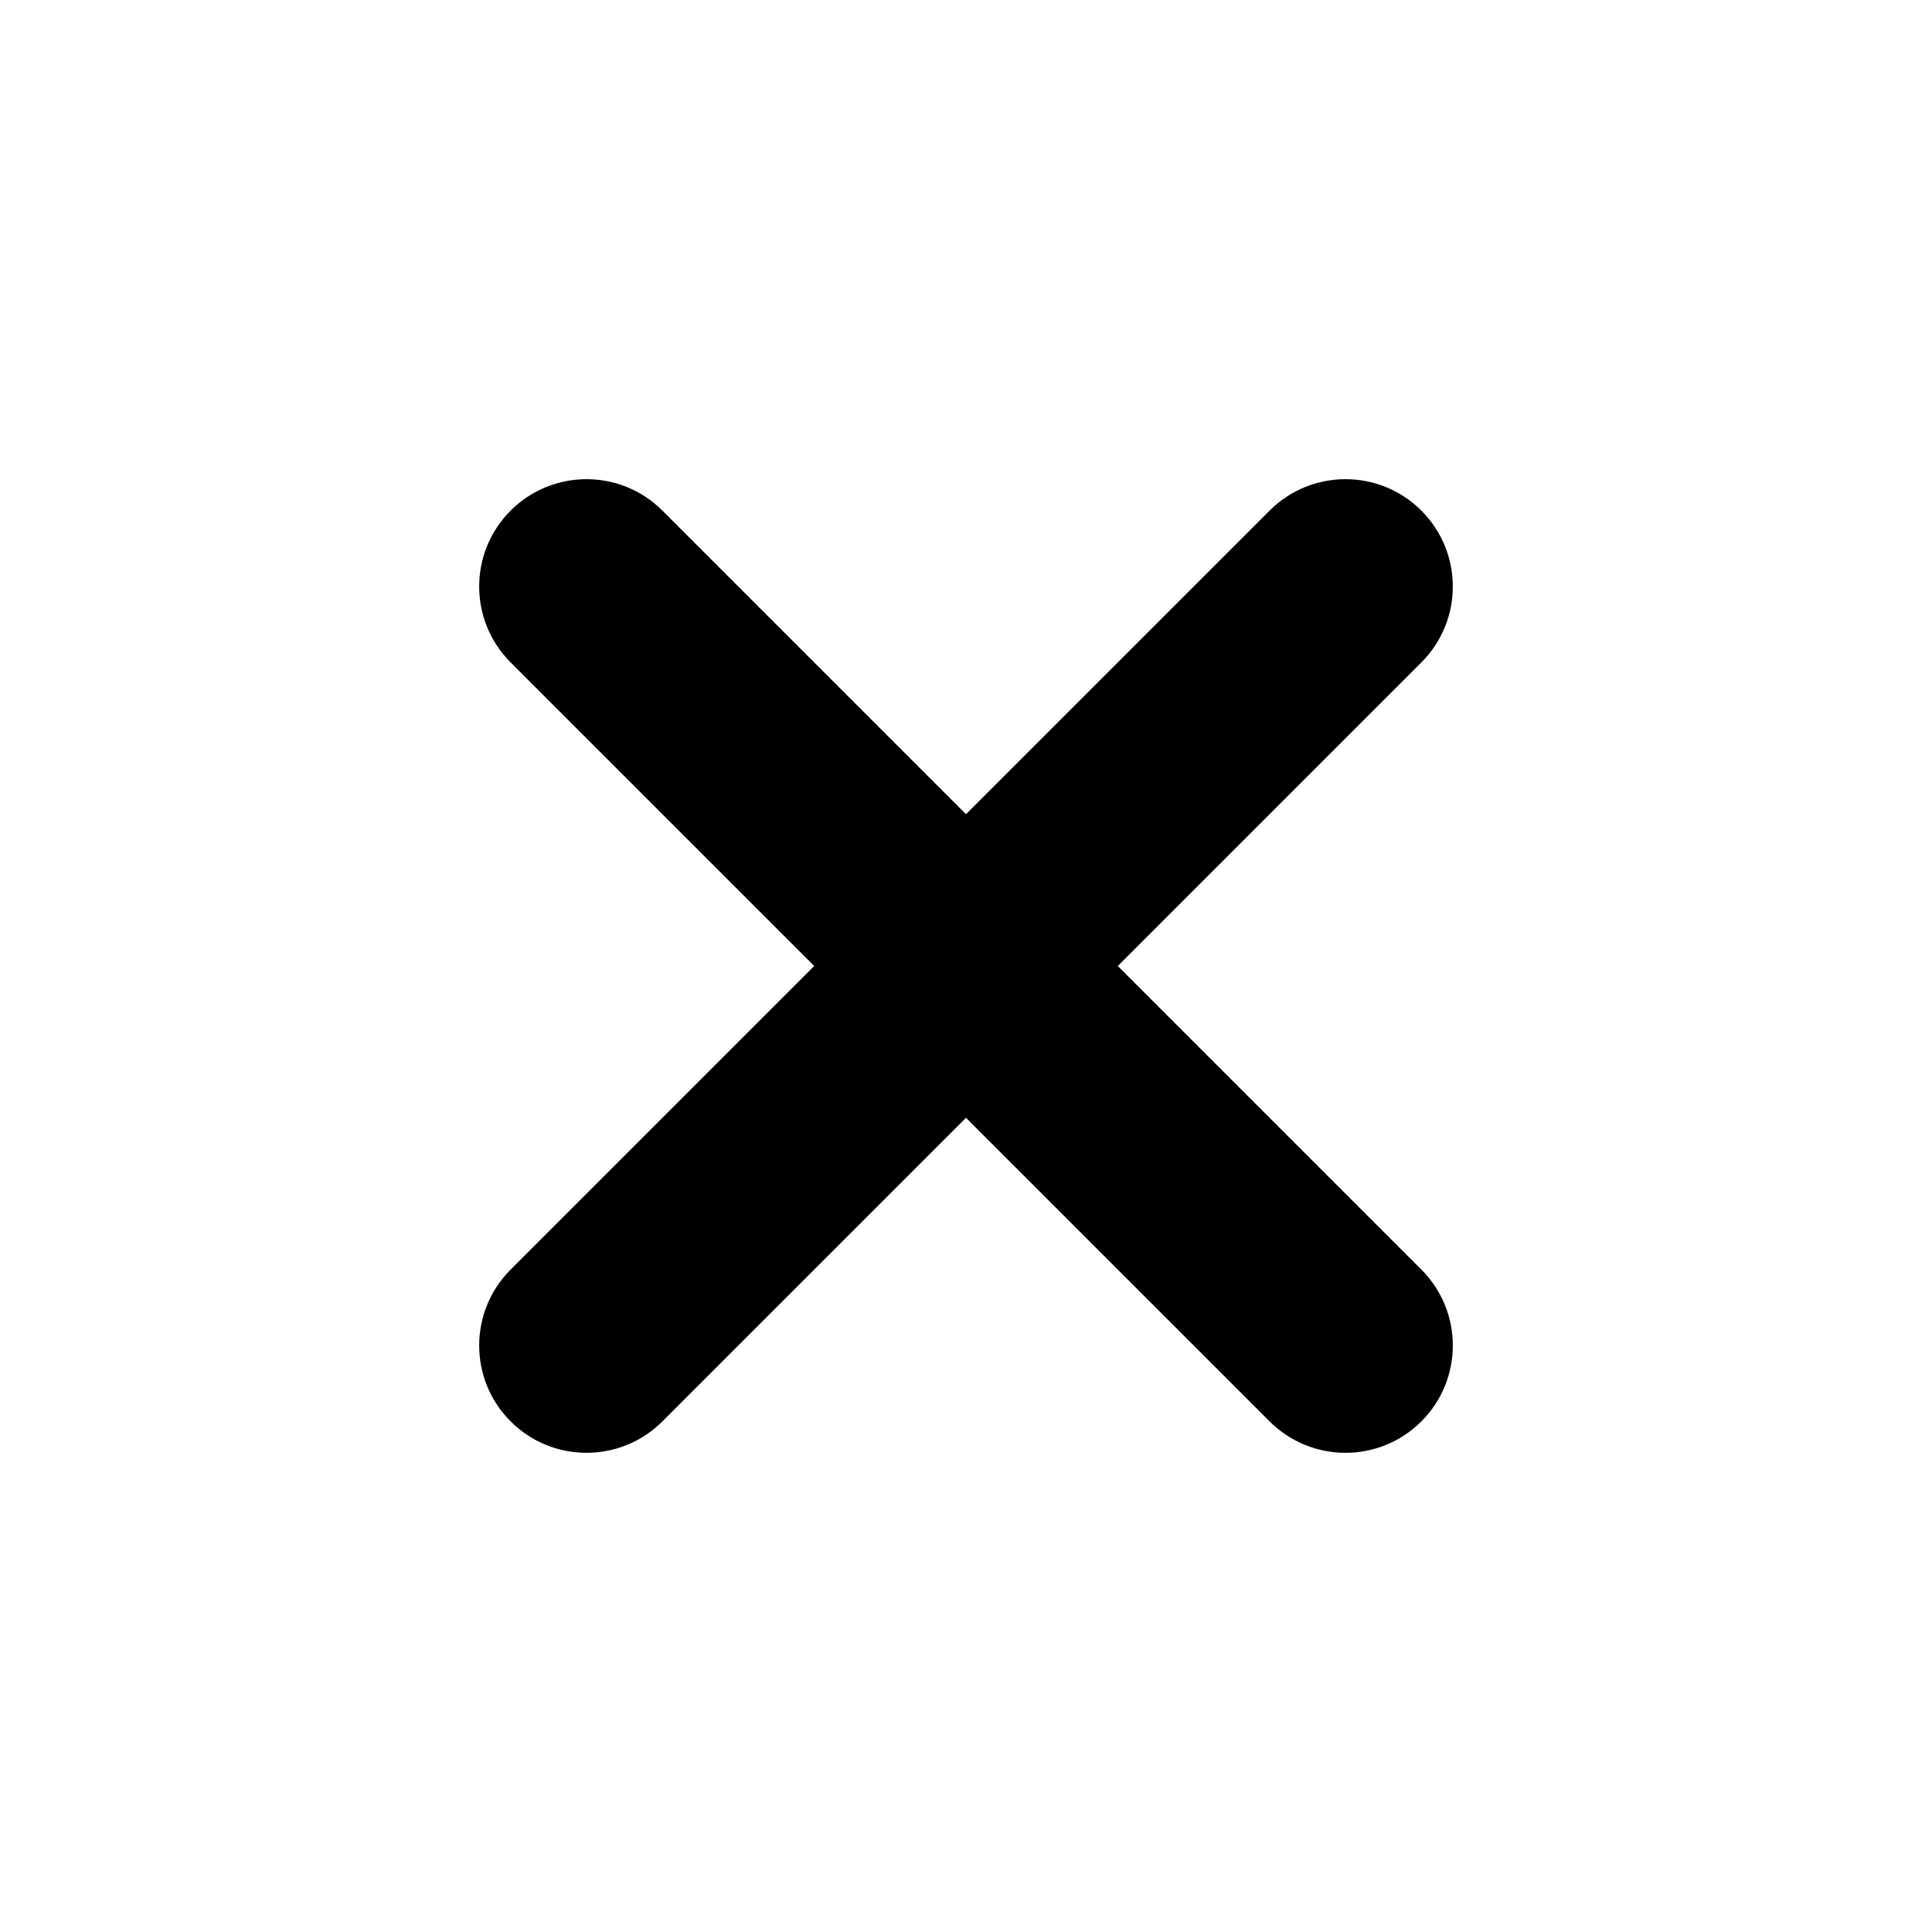
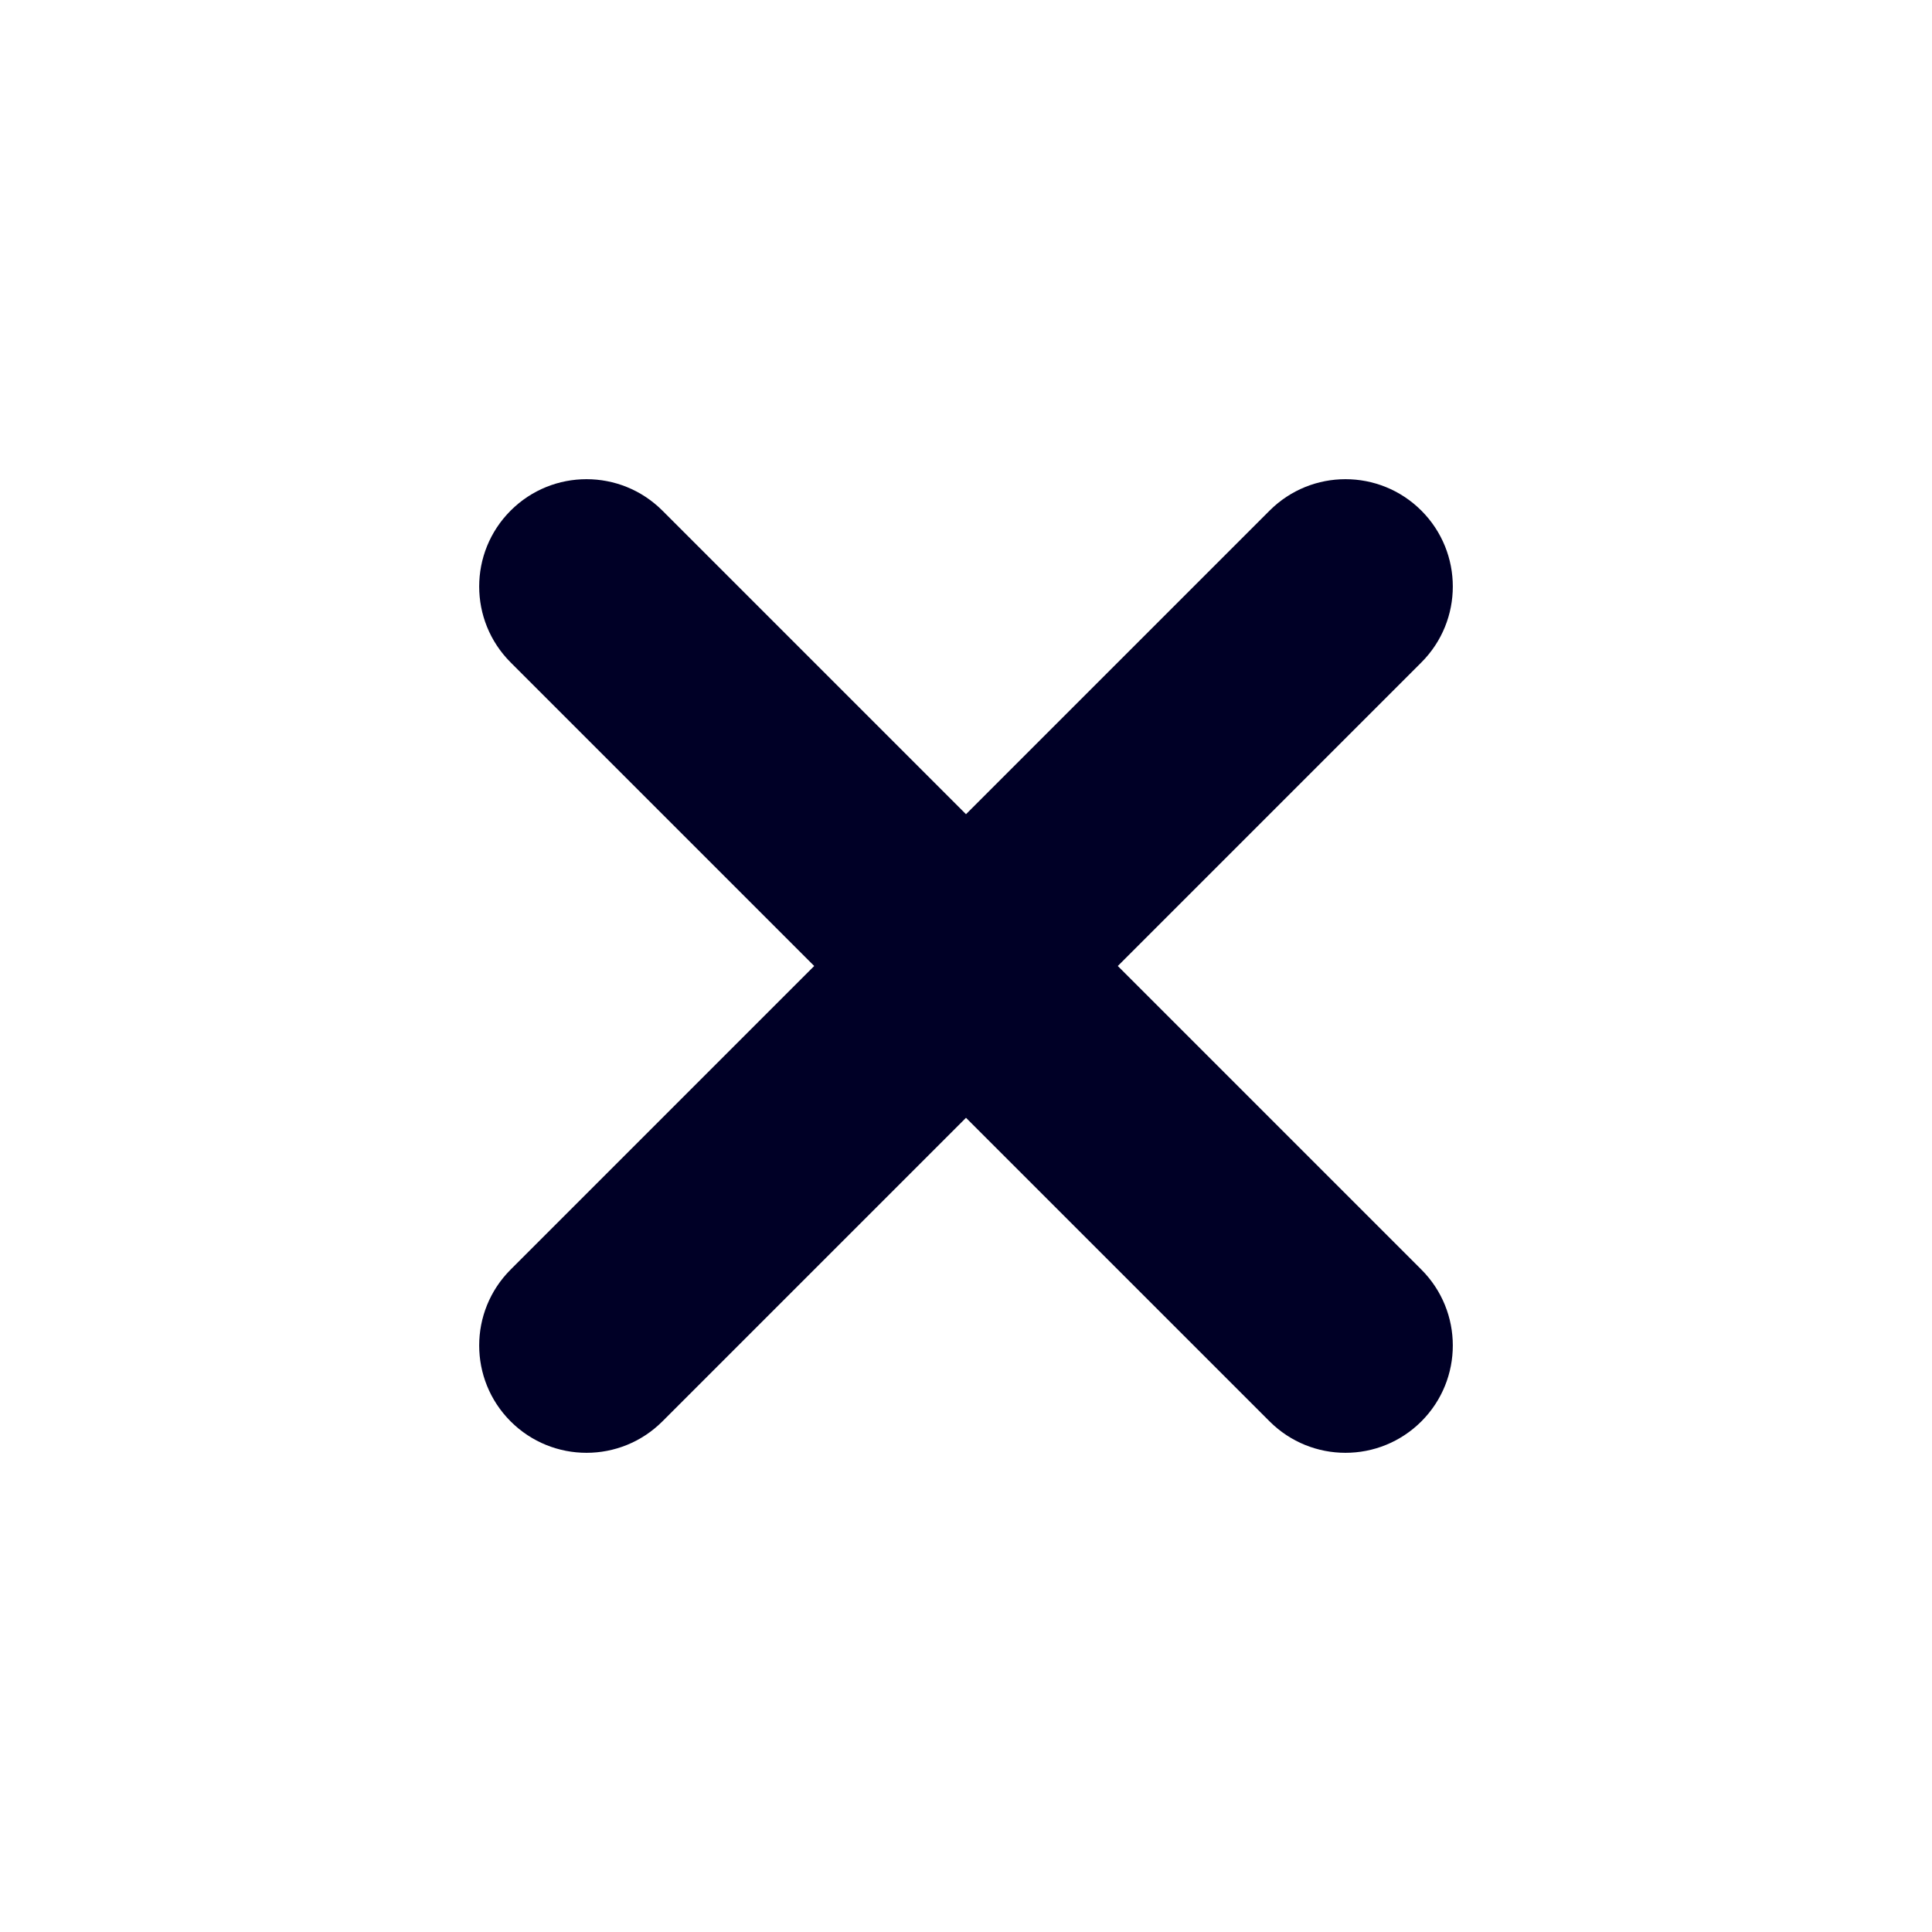
<svg xmlns="http://www.w3.org/2000/svg" width="450" height="450" viewBox="0 0 450 450">
-   <path d="M331.066,295.711,260.355,225,331.066,154.289a25,25,0,0,0,0-35.355h0a25,25,0,0,0-35.355,0L225,189.645,154.289,118.934a25,25,0,0,0-35.355,0h0a25,25,0,0,0,0,35.355L189.645,225,118.934,295.711A25,25,0,0,0,118.934,331.066h0a25,25,0,0,0,35.355,0L225,260.355,295.711,331.066a25,25,0,0,0,35.355,0h0A25,25,0,0,0,331.066,295.711Z" />
+   <path d="M331.066,295.711,260.355,225,331.066,154.289a25,25,0,0,0,0-35.355h0a25,25,0,0,0-35.355,0L225,189.645,154.289,118.934a25,25,0,0,0-35.355,0h0a25,25,0,0,0,0,35.355L189.645,225,118.934,295.711A25,25,0,0,0,118.934,331.066h0a25,25,0,0,0,35.355,0L225,260.355,295.711,331.066a25,25,0,0,0,35.355,0h0A25,25,0,0,0,331.066,295.711Z" style="fill: #000026" />
</svg>
